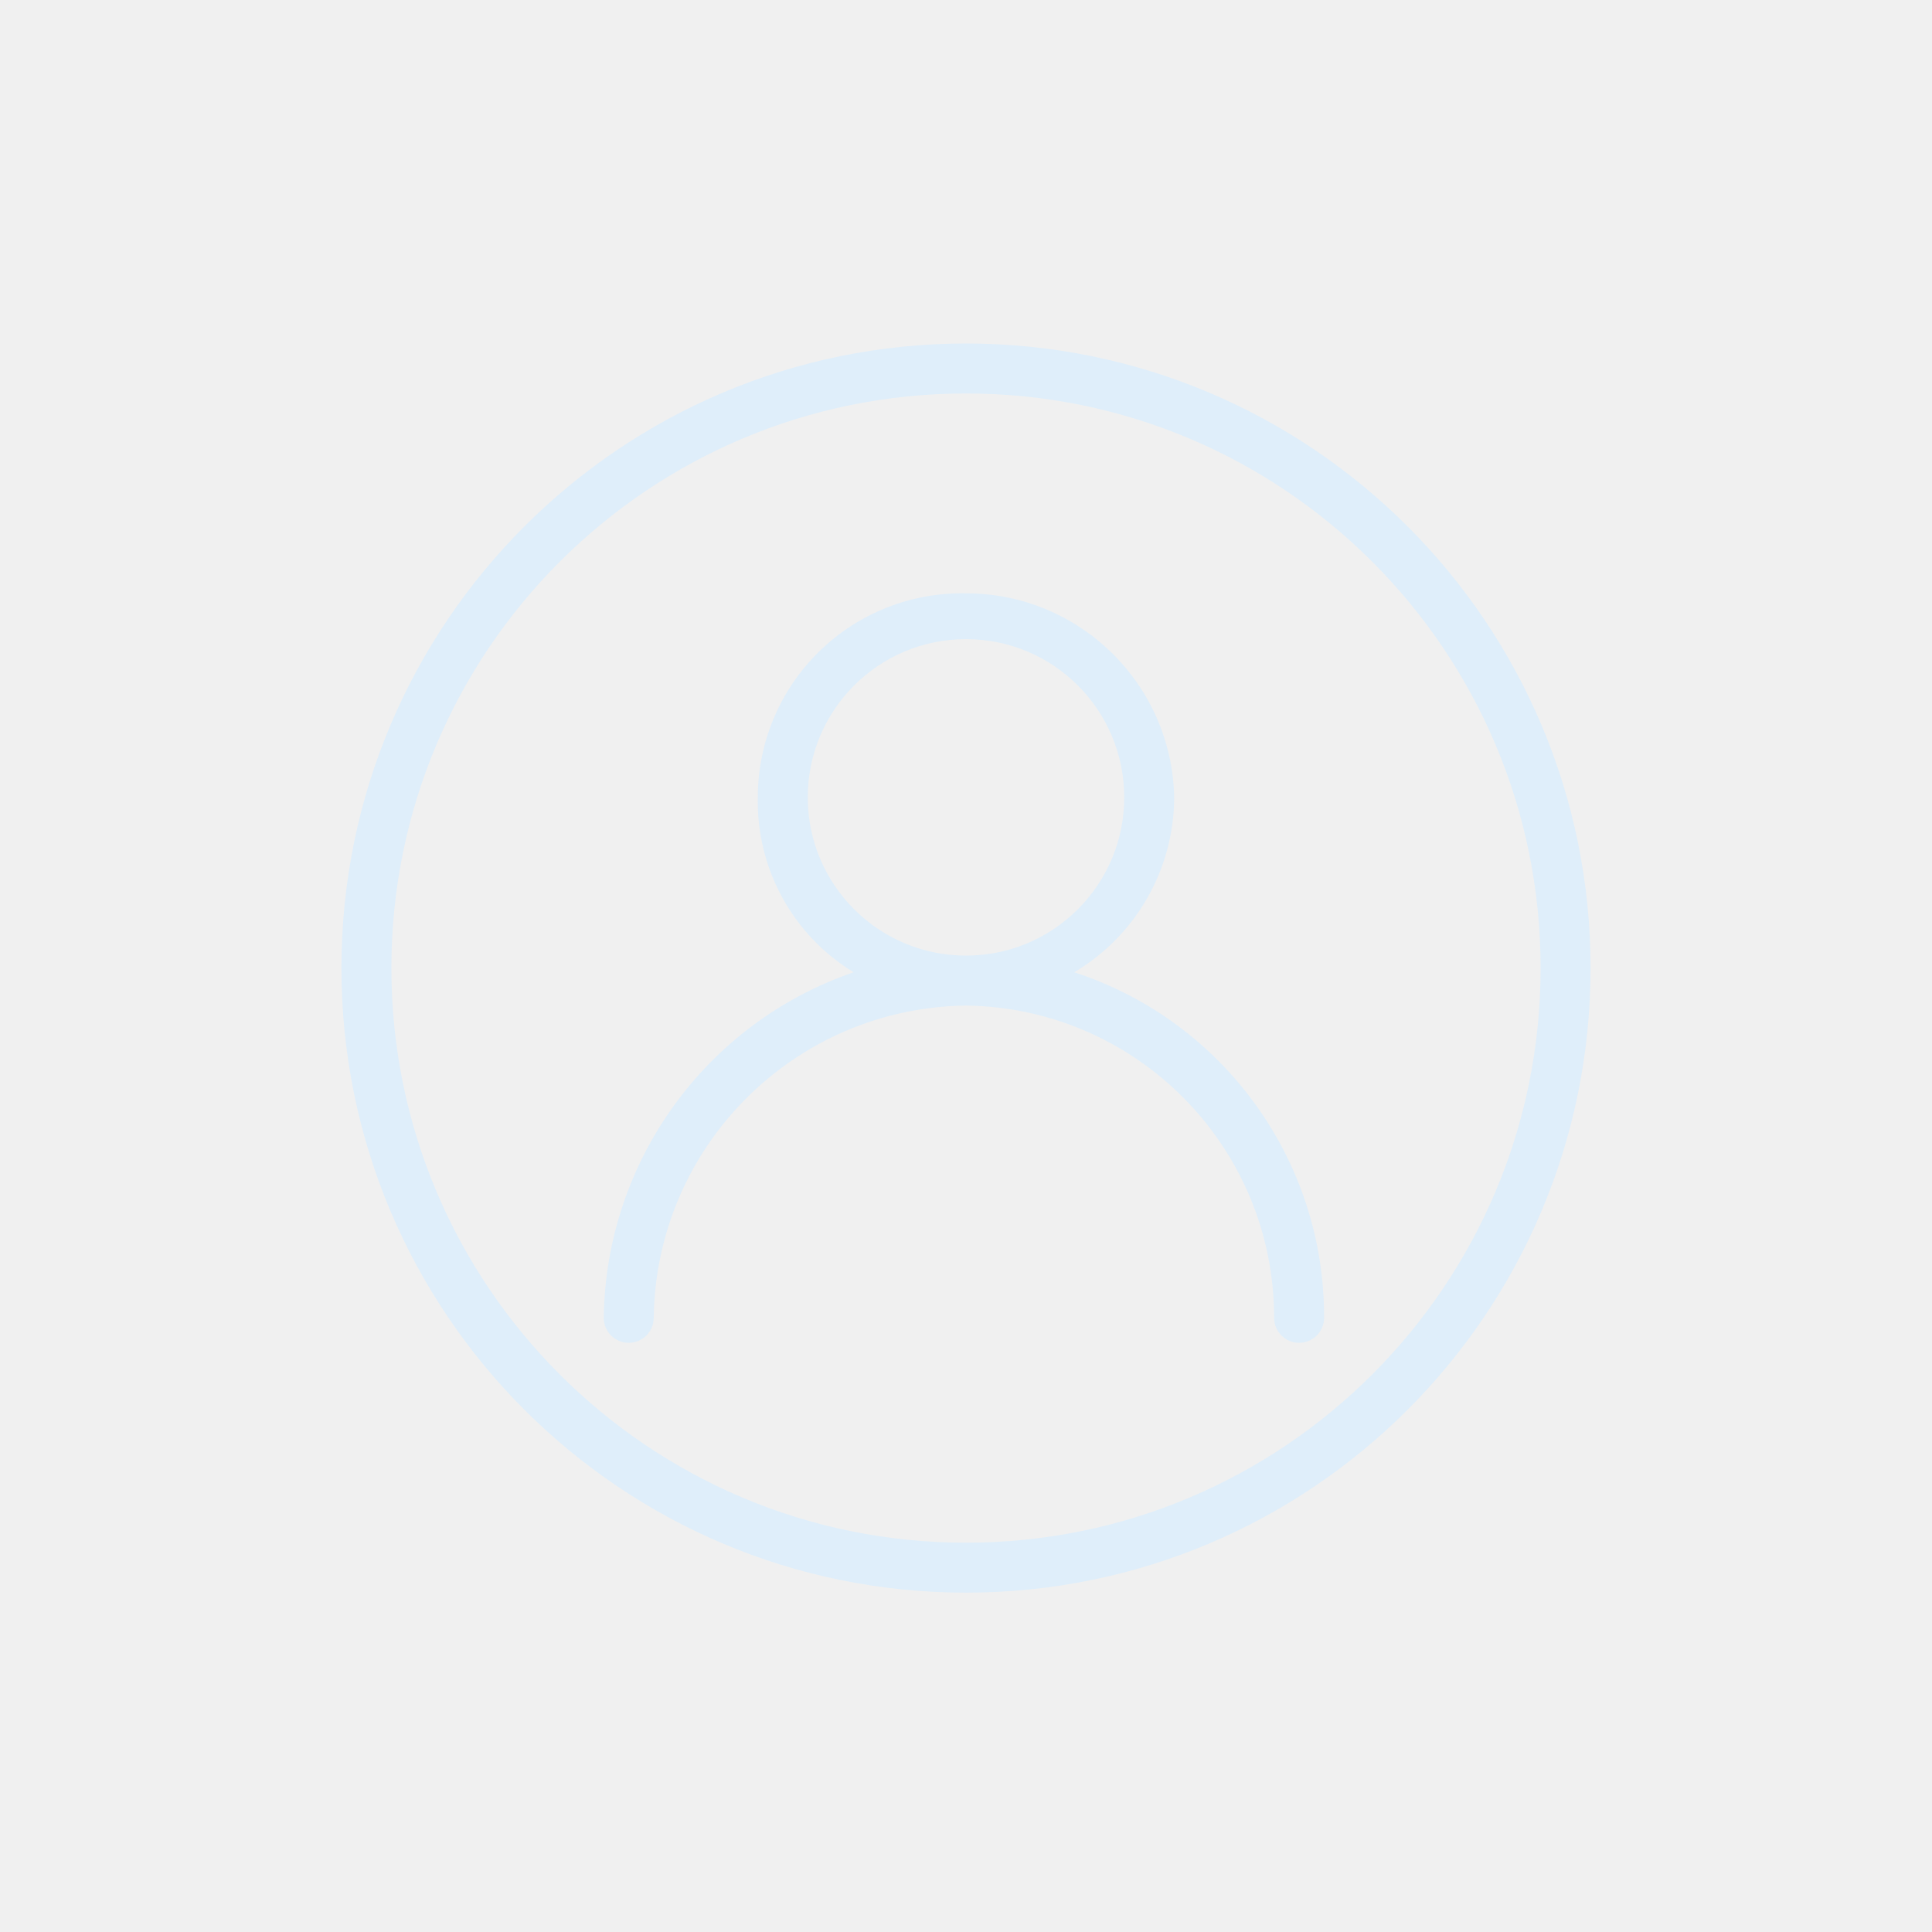
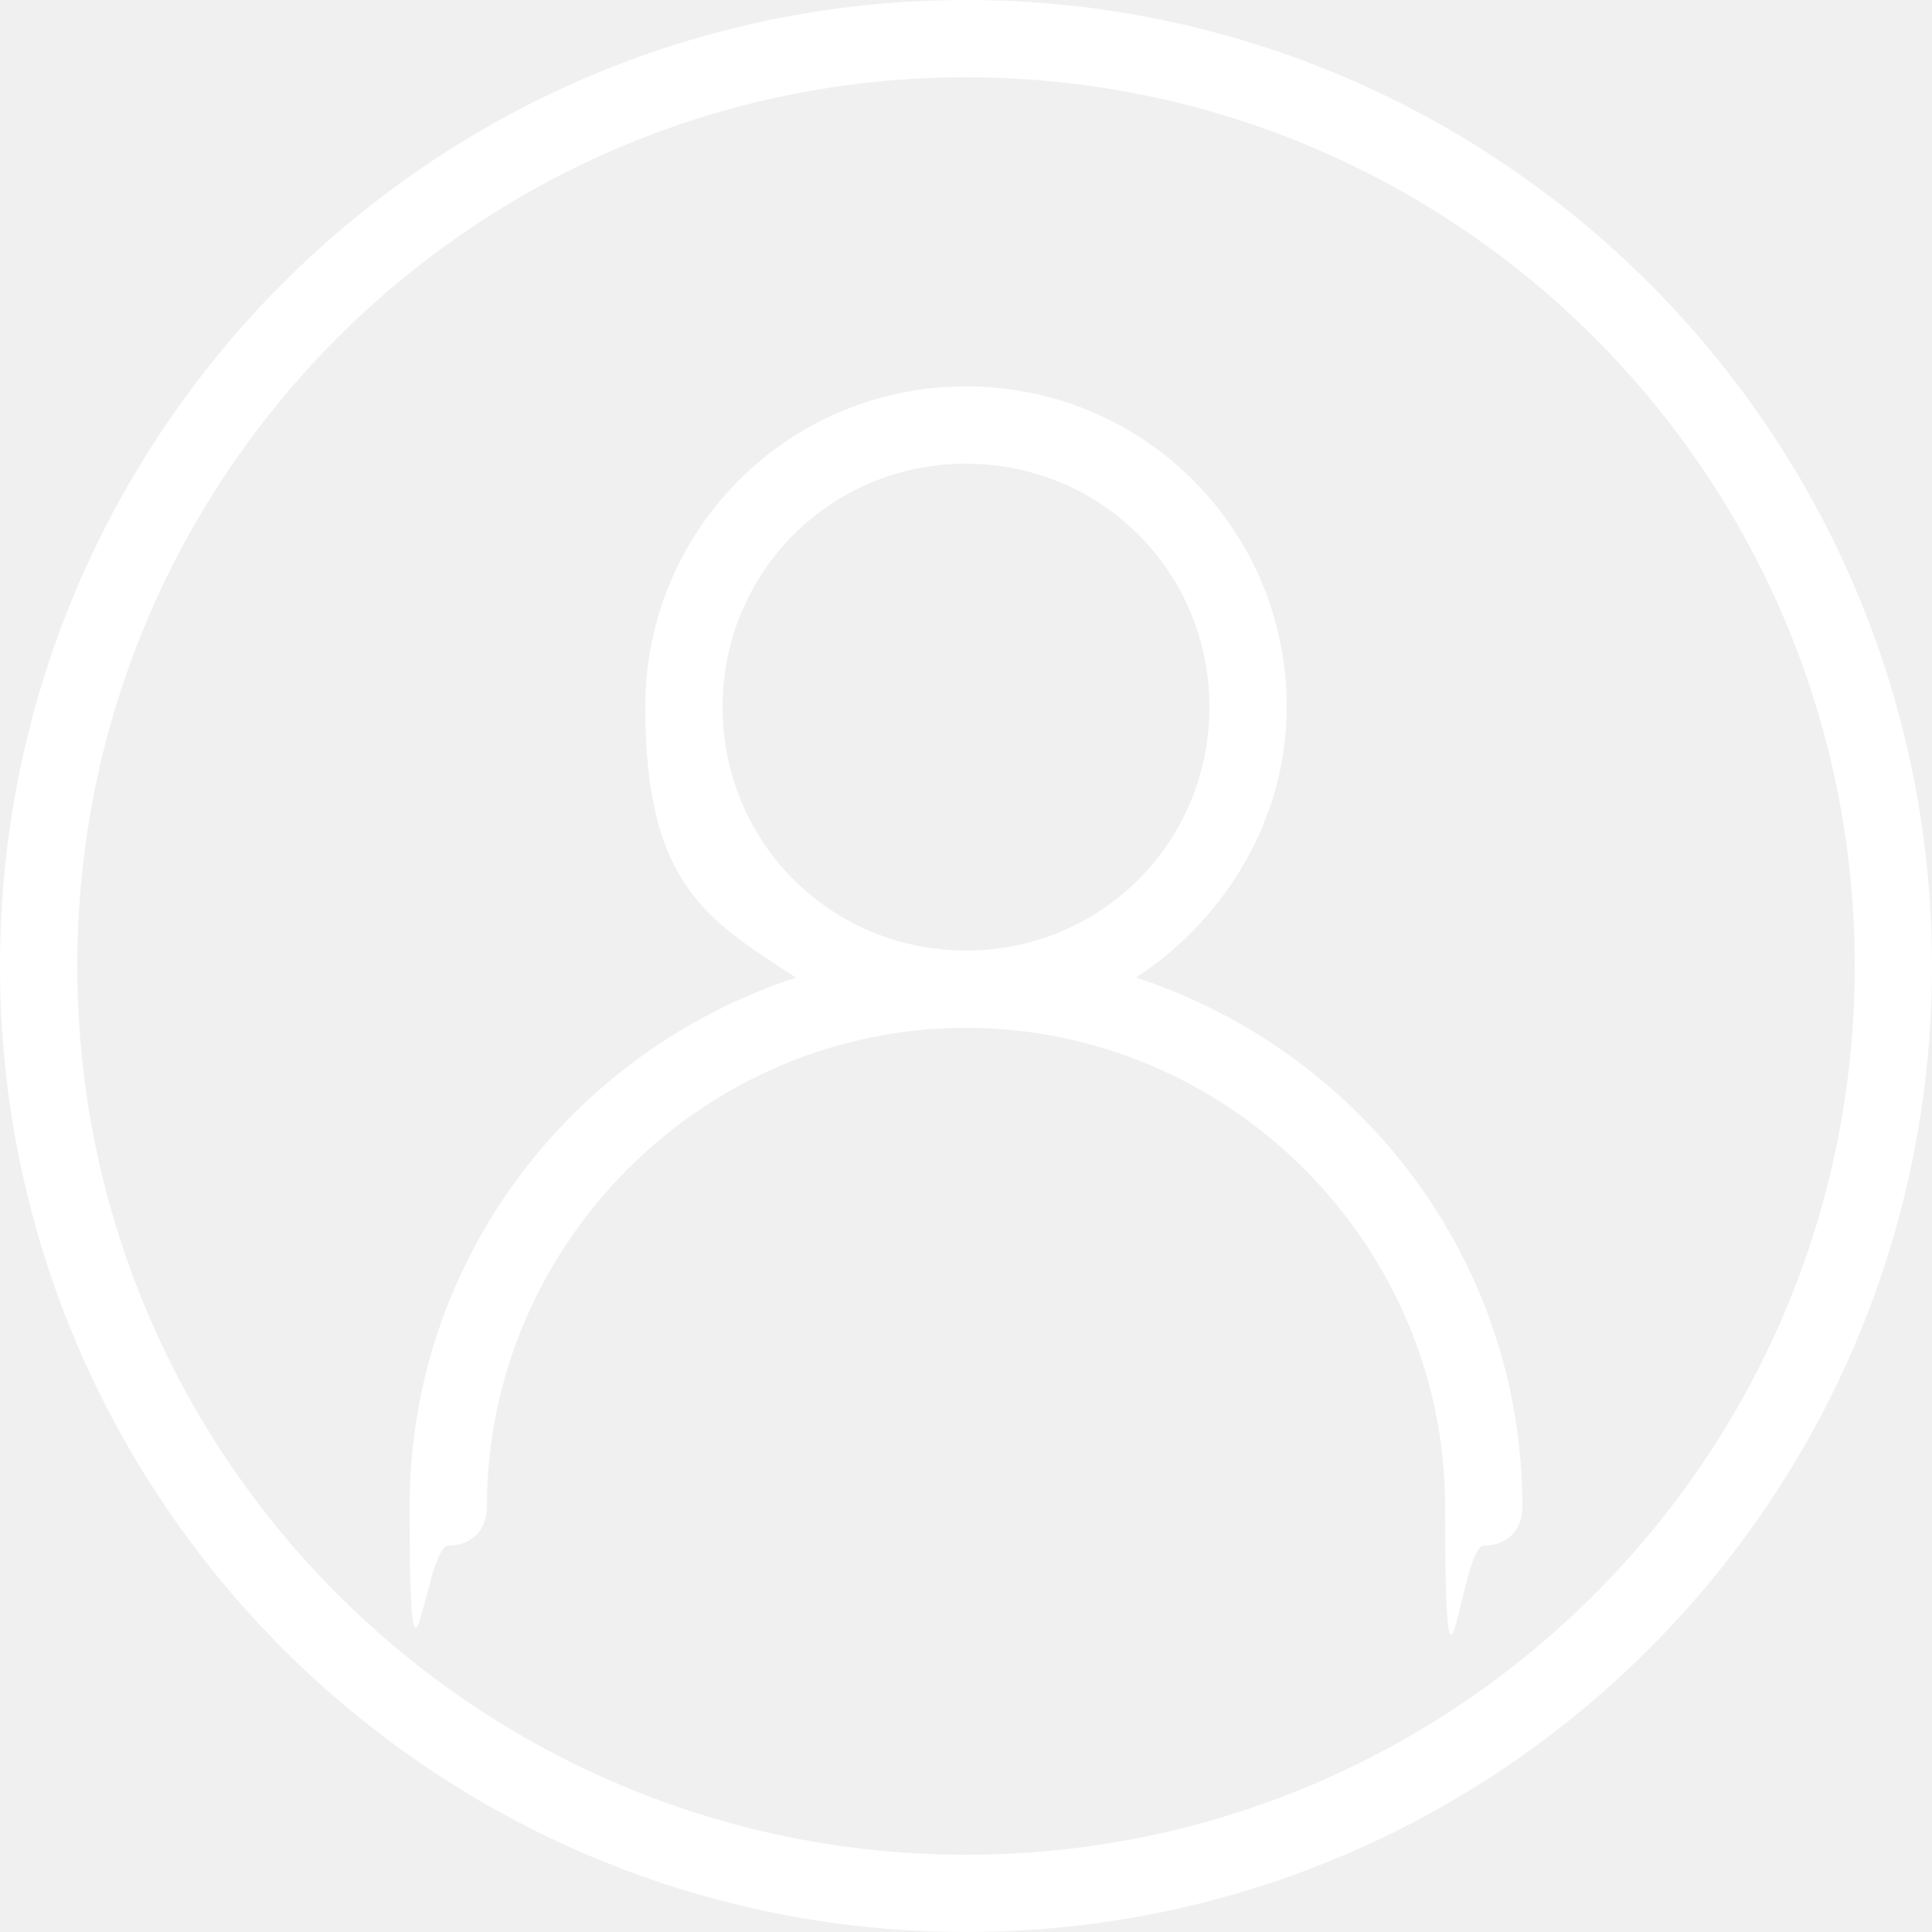
- <svg xmlns="http://www.w3.org/2000/svg" width="36" height="36" id="Layer_1" data-name="Layer 1" viewBox="0 0 46.4 40.7">
+ <svg xmlns="http://www.w3.org/2000/svg" id="Layer_1" version="1.1" viewBox="0 0 50 50">
  <defs>
-     <style>.cls-1{fill:#dfeefa;}</style>
+     <style>
+       .st0 {
+         fill: #fff;
+       }
+     </style>
  </defs>
-   <path class="cls-1" d="M23.2,5.4a15,15,0,1,0,15,15A15,15,0,0,0,23.2,5.4Zm0,28.8A13.8,13.8,0,1,1,37,20.4,13.8,13.8,0,0,1,23.2,34.2Z" />
-   <path class="cls-1" d="M25.8,20.5a4.9,4.9,0,0,0,2.4-4.2,5,5,0,0,0-5-4.9,4.9,4.9,0,0,0-5,4.9,4.8,4.8,0,0,0,2.3,4.2,8.9,8.9,0,0,0-6,8.3.6.6,0,0,0,.6.6.6.6,0,0,0,.6-.6,7.6,7.6,0,0,1,7.5-7.5,7.5,7.5,0,0,1,7.4,7.5.6.6,0,0,0,.6.6.6.6,0,0,0,.6-.6A8.7,8.7,0,0,0,25.8,20.5Zm-6.4-4.2a3.8,3.8,0,1,1,3.8,3.8A3.8,3.8,0,0,1,19.4,16.3Z" />
+   <path class="st0" d="M25,0C11.2,0,0,11.2,0,25s11.2,25,25,25,25-11.2,25-25S38.8,0,25,0ZM25,48c-12.7,0-23-10.3-23-23S12.3,2,25,2s23,10.3,23,23-10.3,23-23,23Z" />
+   <path class="st0" d="M29.4,25.3c2.3-1.5,3.9-4.1,3.9-7,0-4.6-3.7-8.3-8.3-8.3s-8.3,3.7-8.3,8.3,1.6,5.5,3.9,7c-5.8,1.9-10,7.3-10,13.7s.4,1,1,1,1-.4,1-1c0-6.8,5.6-12.4,12.4-12.4s12.4,5.6,12.4,12.4.4,1,1,1,1-.4,1-1c0-6.4-4.2-11.8-10-13.7h0ZM18.7,18.3c0-3.5,2.8-6.3,6.3-6.3s6.3,2.8,6.3,6.3-2.8,6.3-6.3,6.3-6.3-2.8-6.3-6.3Z" />
</svg>
